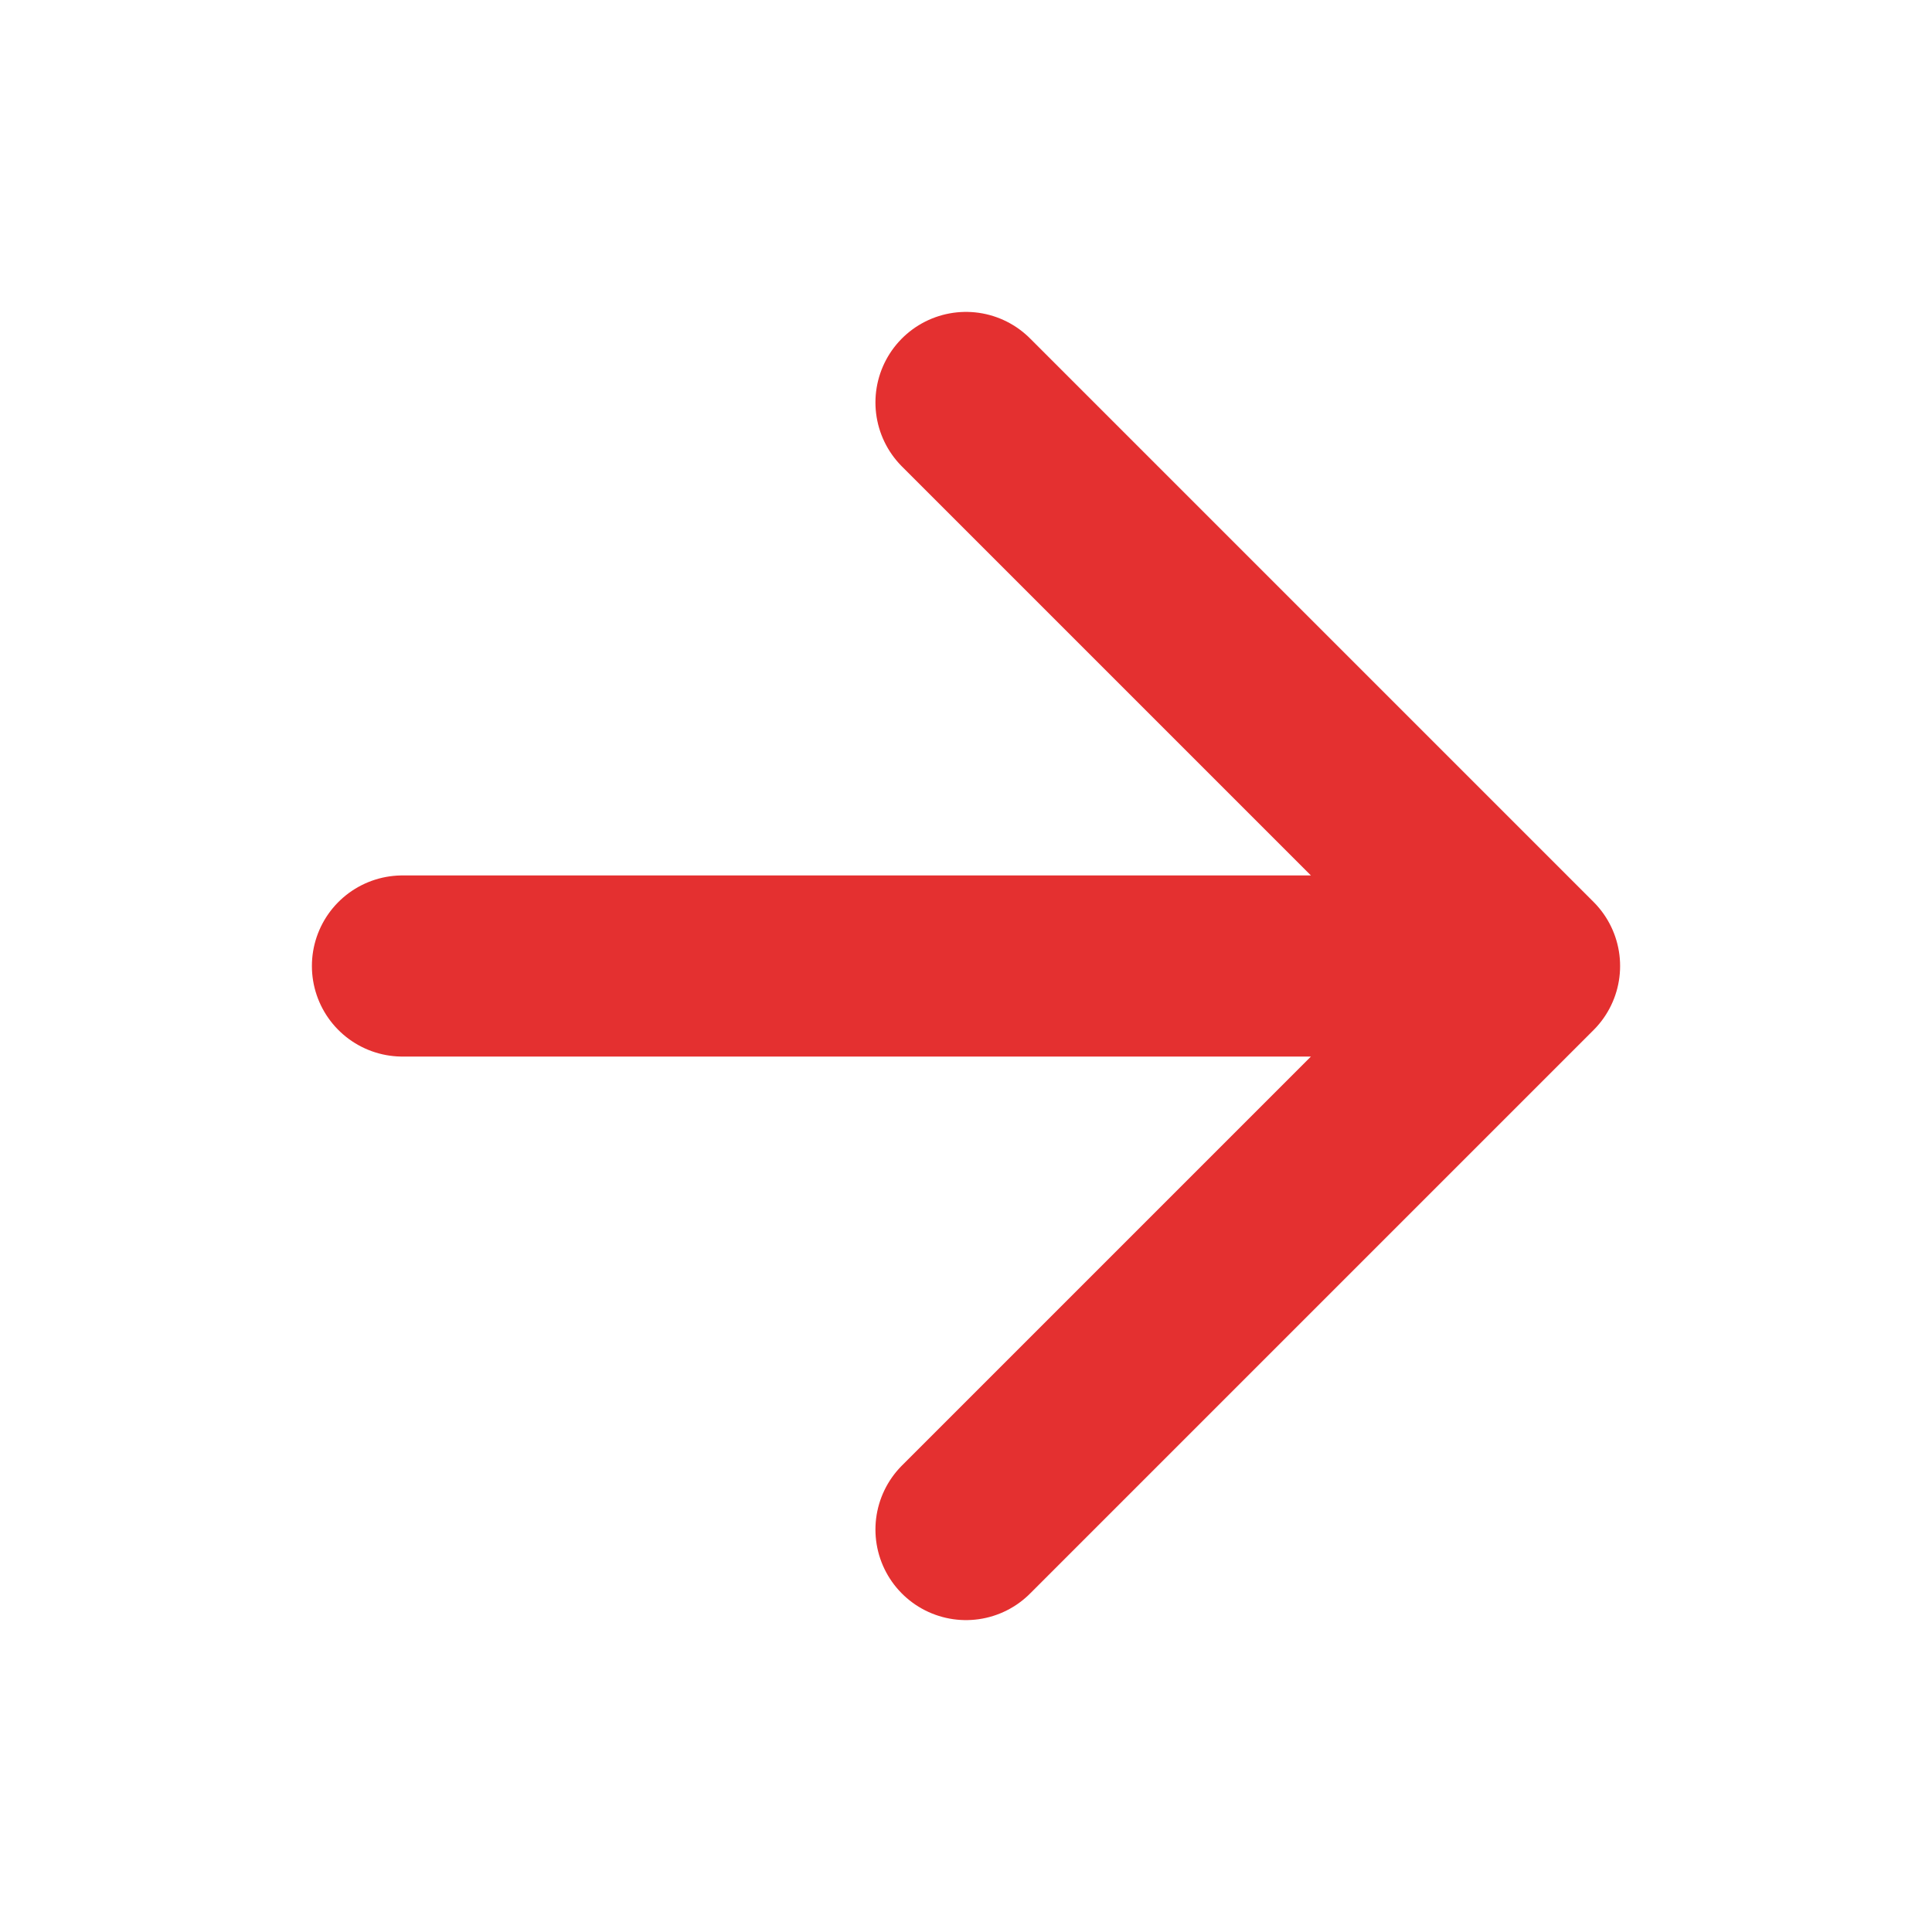
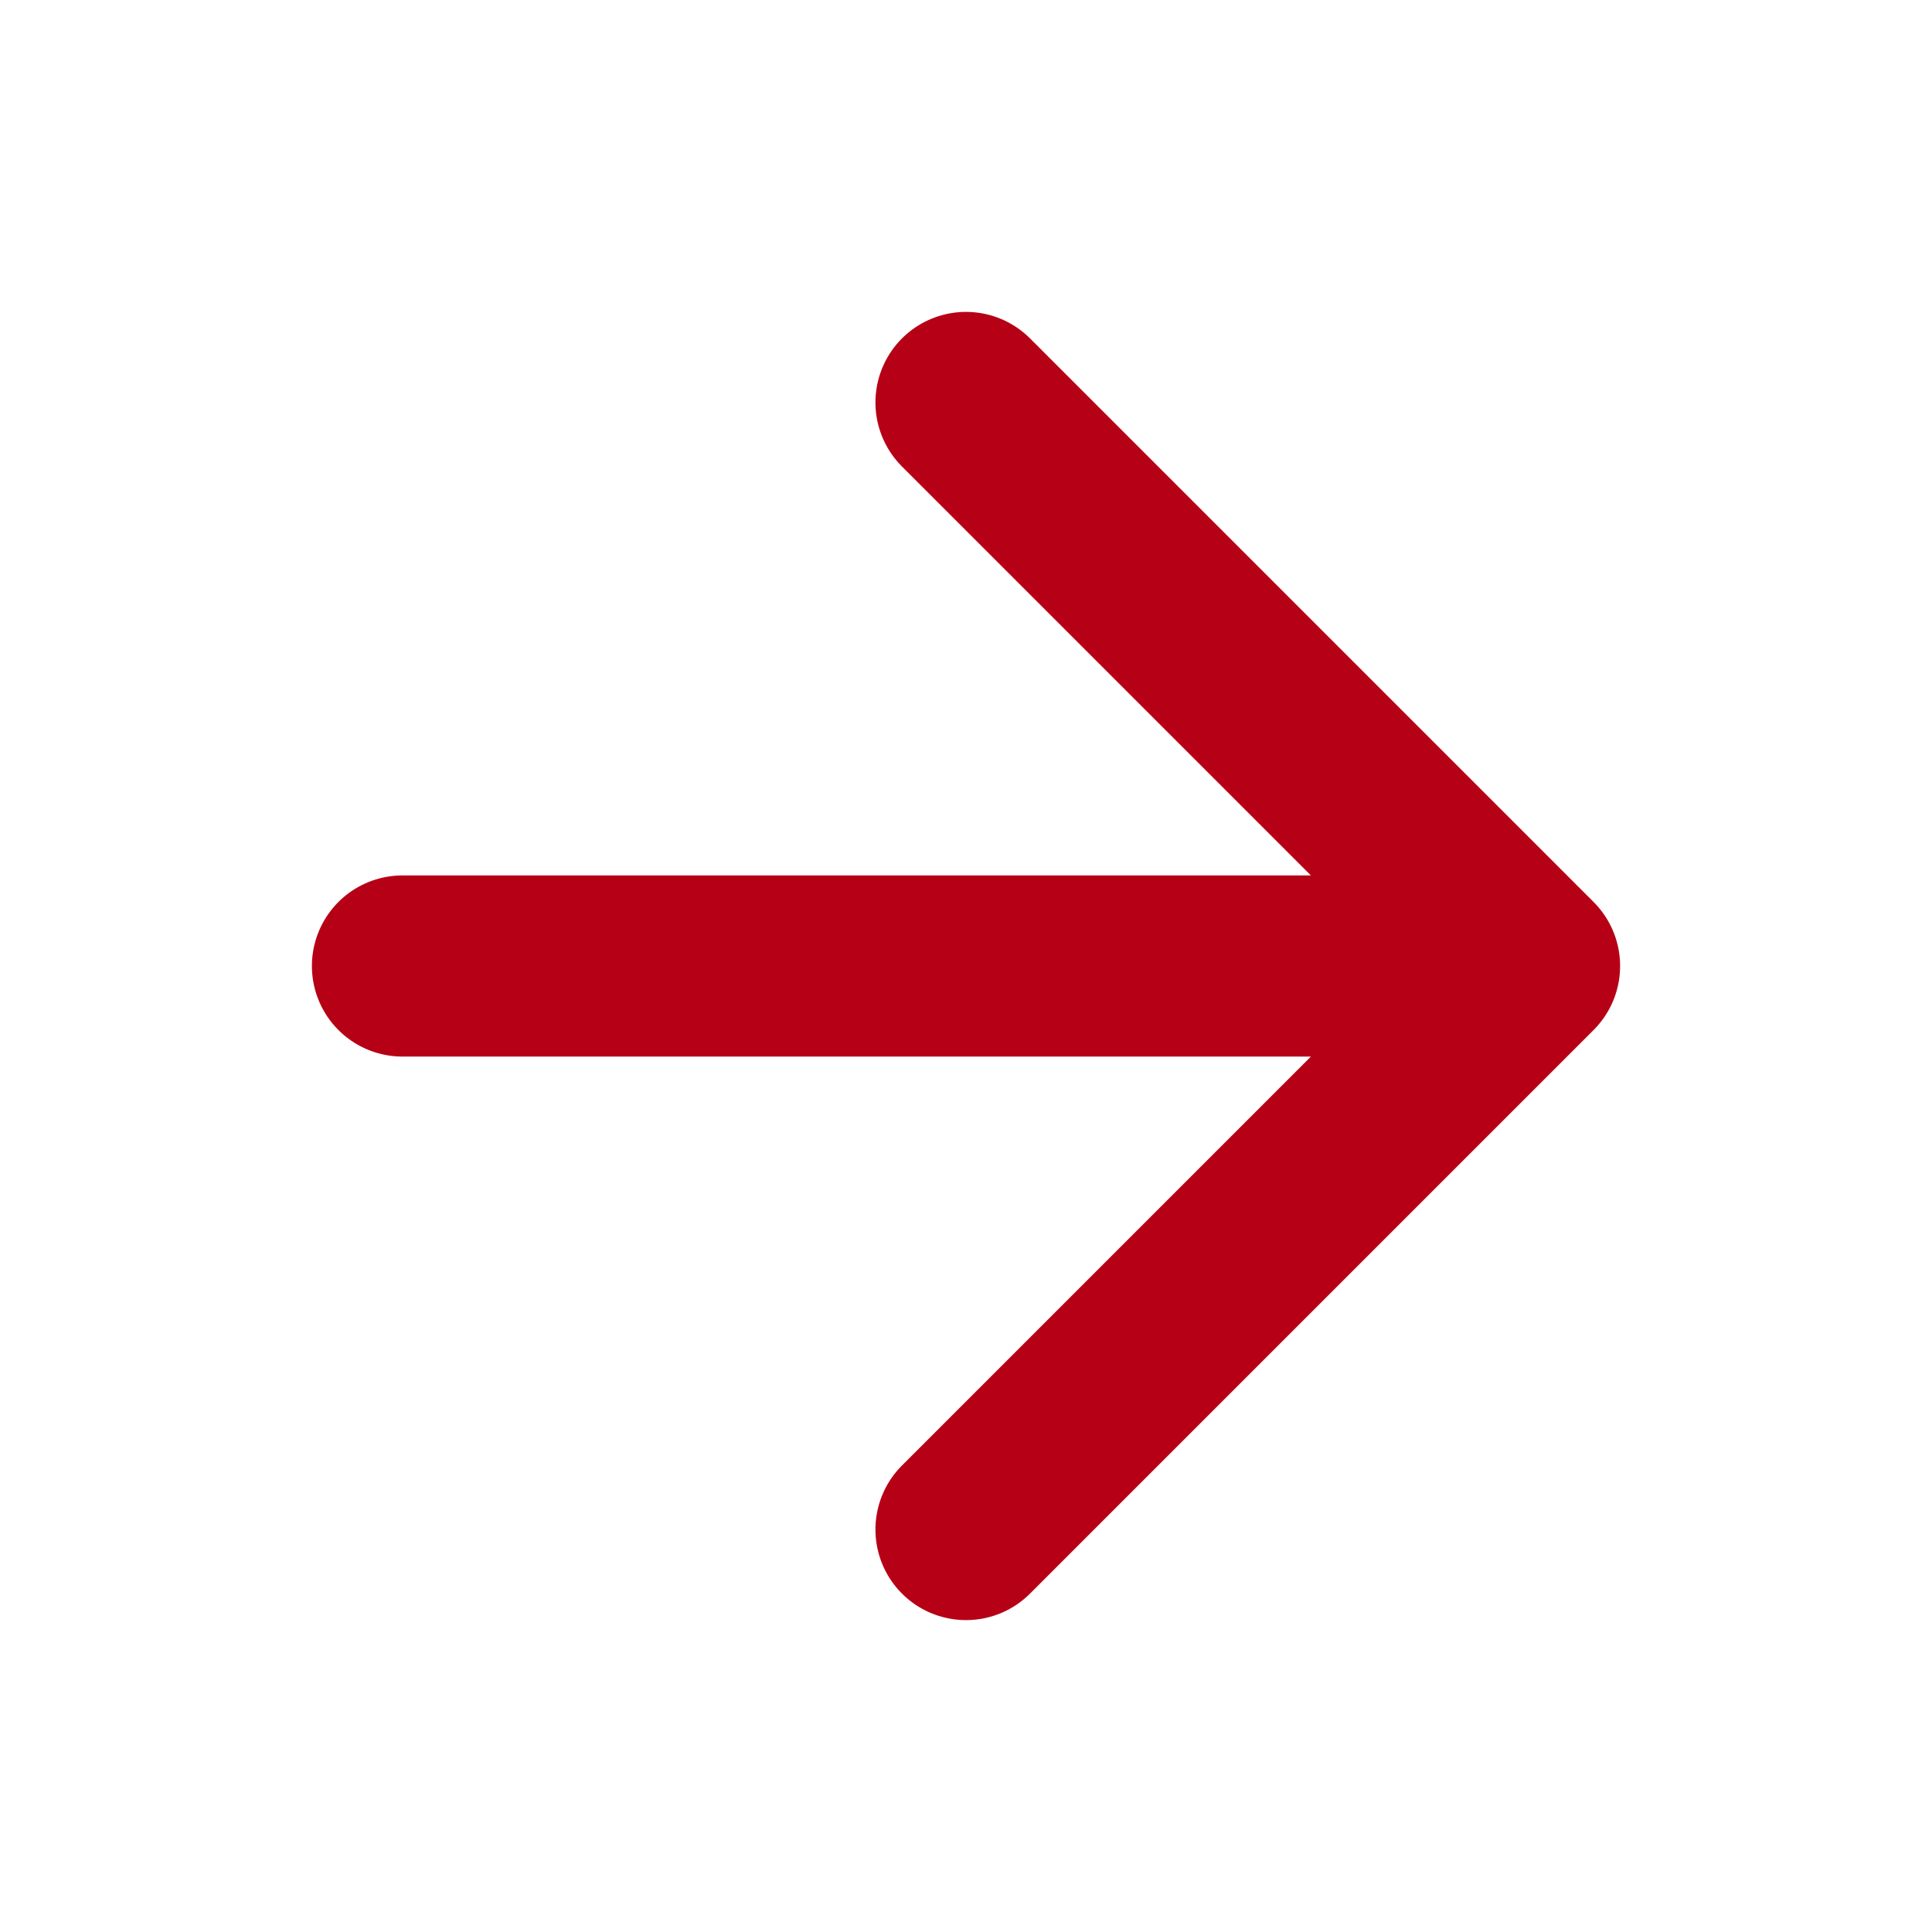
<svg xmlns="http://www.w3.org/2000/svg" width="16" height="16" viewBox="0 0 16 16" fill="none">
-   <path d="M3.333 8H12.667M12.667 8L8 3.333M12.667 8L8 12.667" stroke="#E43030" stroke-width="1.5" stroke-linecap="round" stroke-linejoin="round" />
+   <path d="M3.333 8H12.667M12.667 8L8 3.333M12.667 8L8 12.667" stroke="#B60015" stroke-width="1.5" stroke-linecap="round" stroke-linejoin="round" />
</svg>
